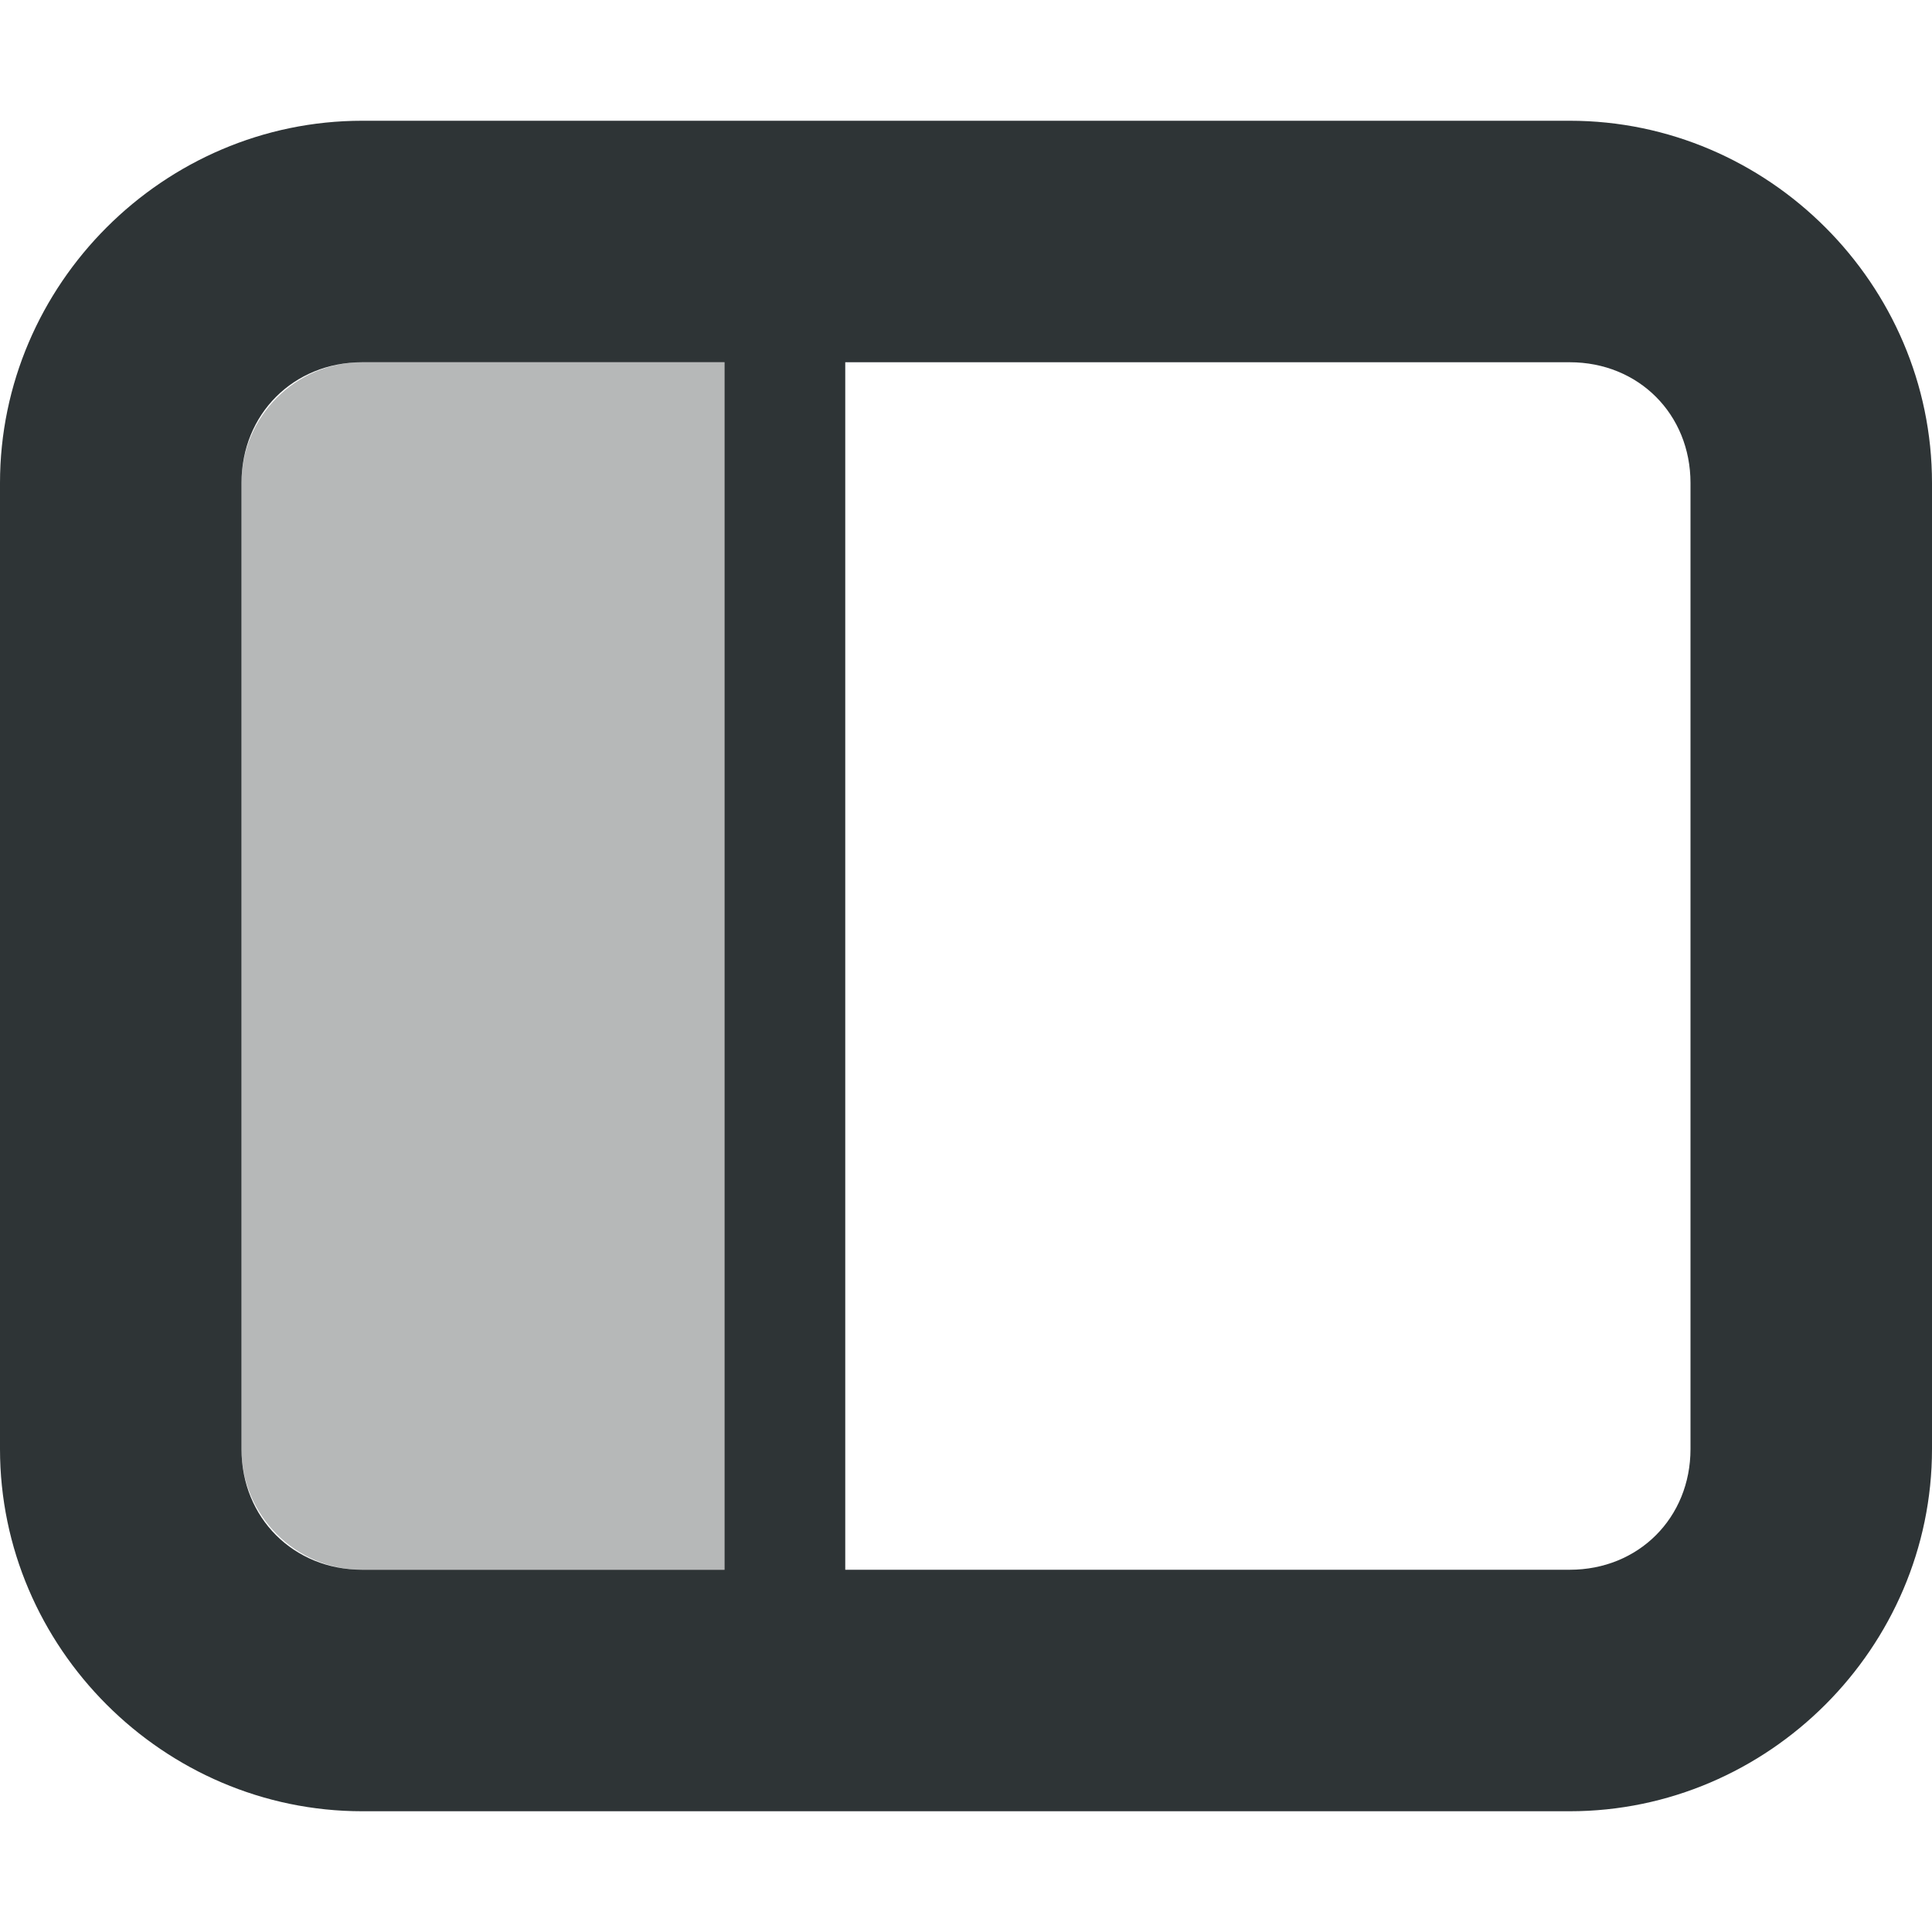
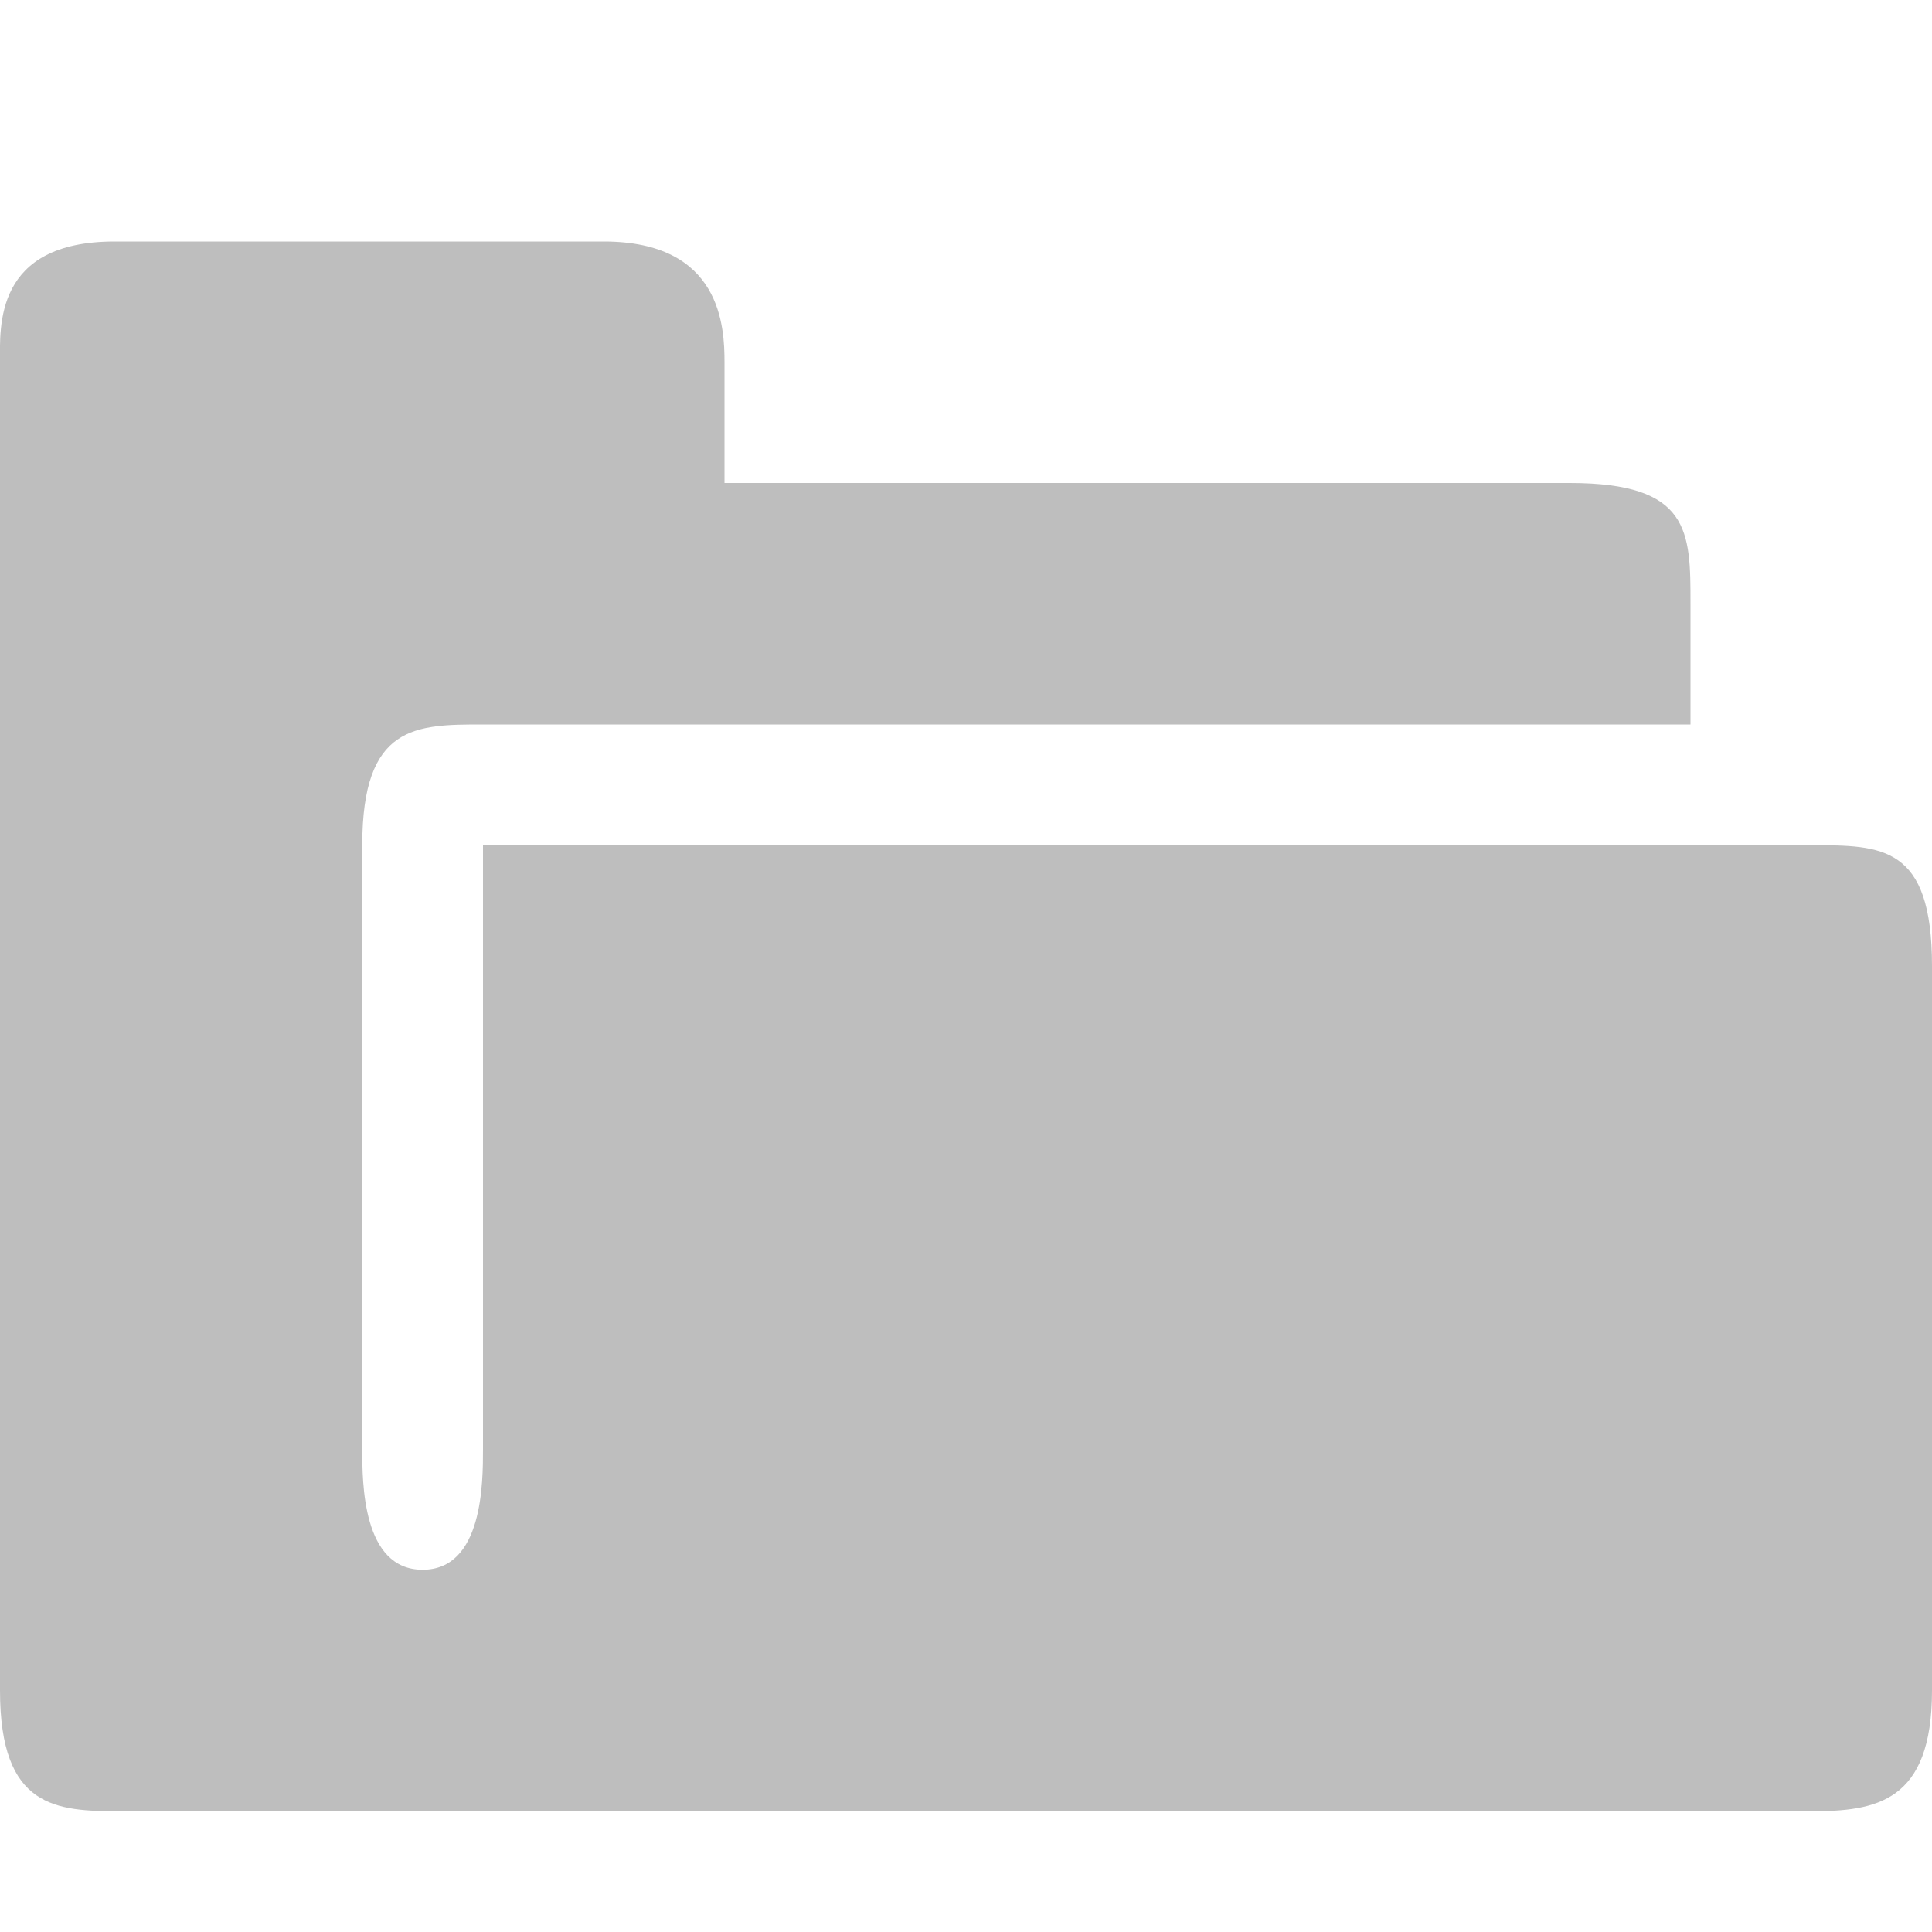
- <svg xmlns="http://www.w3.org/2000/svg" height="16px" viewBox="0 0 16 16" width="16px">
-   <g fill="#2e3436">
-     <path d="m 6 13 v -10 h -3 c -0.551 0 -1 0.449 -1 1 v 8 c 0 0.551 0.449 1 1 1 z m 0 0" fill-opacity="0.349" />
-     <path d="m 3 1 c -1.645 0 -3 1.355 -3 3 v 8 c 0 1.645 1.355 3 3 3 h 10 c 1.645 0 3 -1.355 3 -3 v -8 c 0 -1.645 -1.355 -3 -3 -3 z m 0 2 h 3 v 10 h -3 c -0.57 0 -1 -0.43 -1 -1 v -8 c 0 -0.57 0.43 -1 1 -1 z m 4 0 h 6 c 0.57 0 1 0.43 1 1 v 8 c 0 0.57 -0.43 1 -1 1 h -6 z m 0 0" />
-   </g>
+ <svg xmlns="http://www.w3.org/2000/svg" height="16" width="16" version="1.1">
+   <path d="m0.949 2c-1.001 0-0.949 0.711-0.949 1l-0 11c0 0.977 0.464 1 1 1h14c0.536 0 1-0.074 1-1l0-6c0-1-0.414-1-1-1h-11v5c0 0.277 0 1-0.5 1-0.5 0-0.5-0.723-0.5-1v-5c0-1 0.443-1 1-1h10v-1c0-0.598 0-1-1-1h-7v-1c0-0.289-0.024-1-1-1z" fill="#bebebe" />
</svg>
